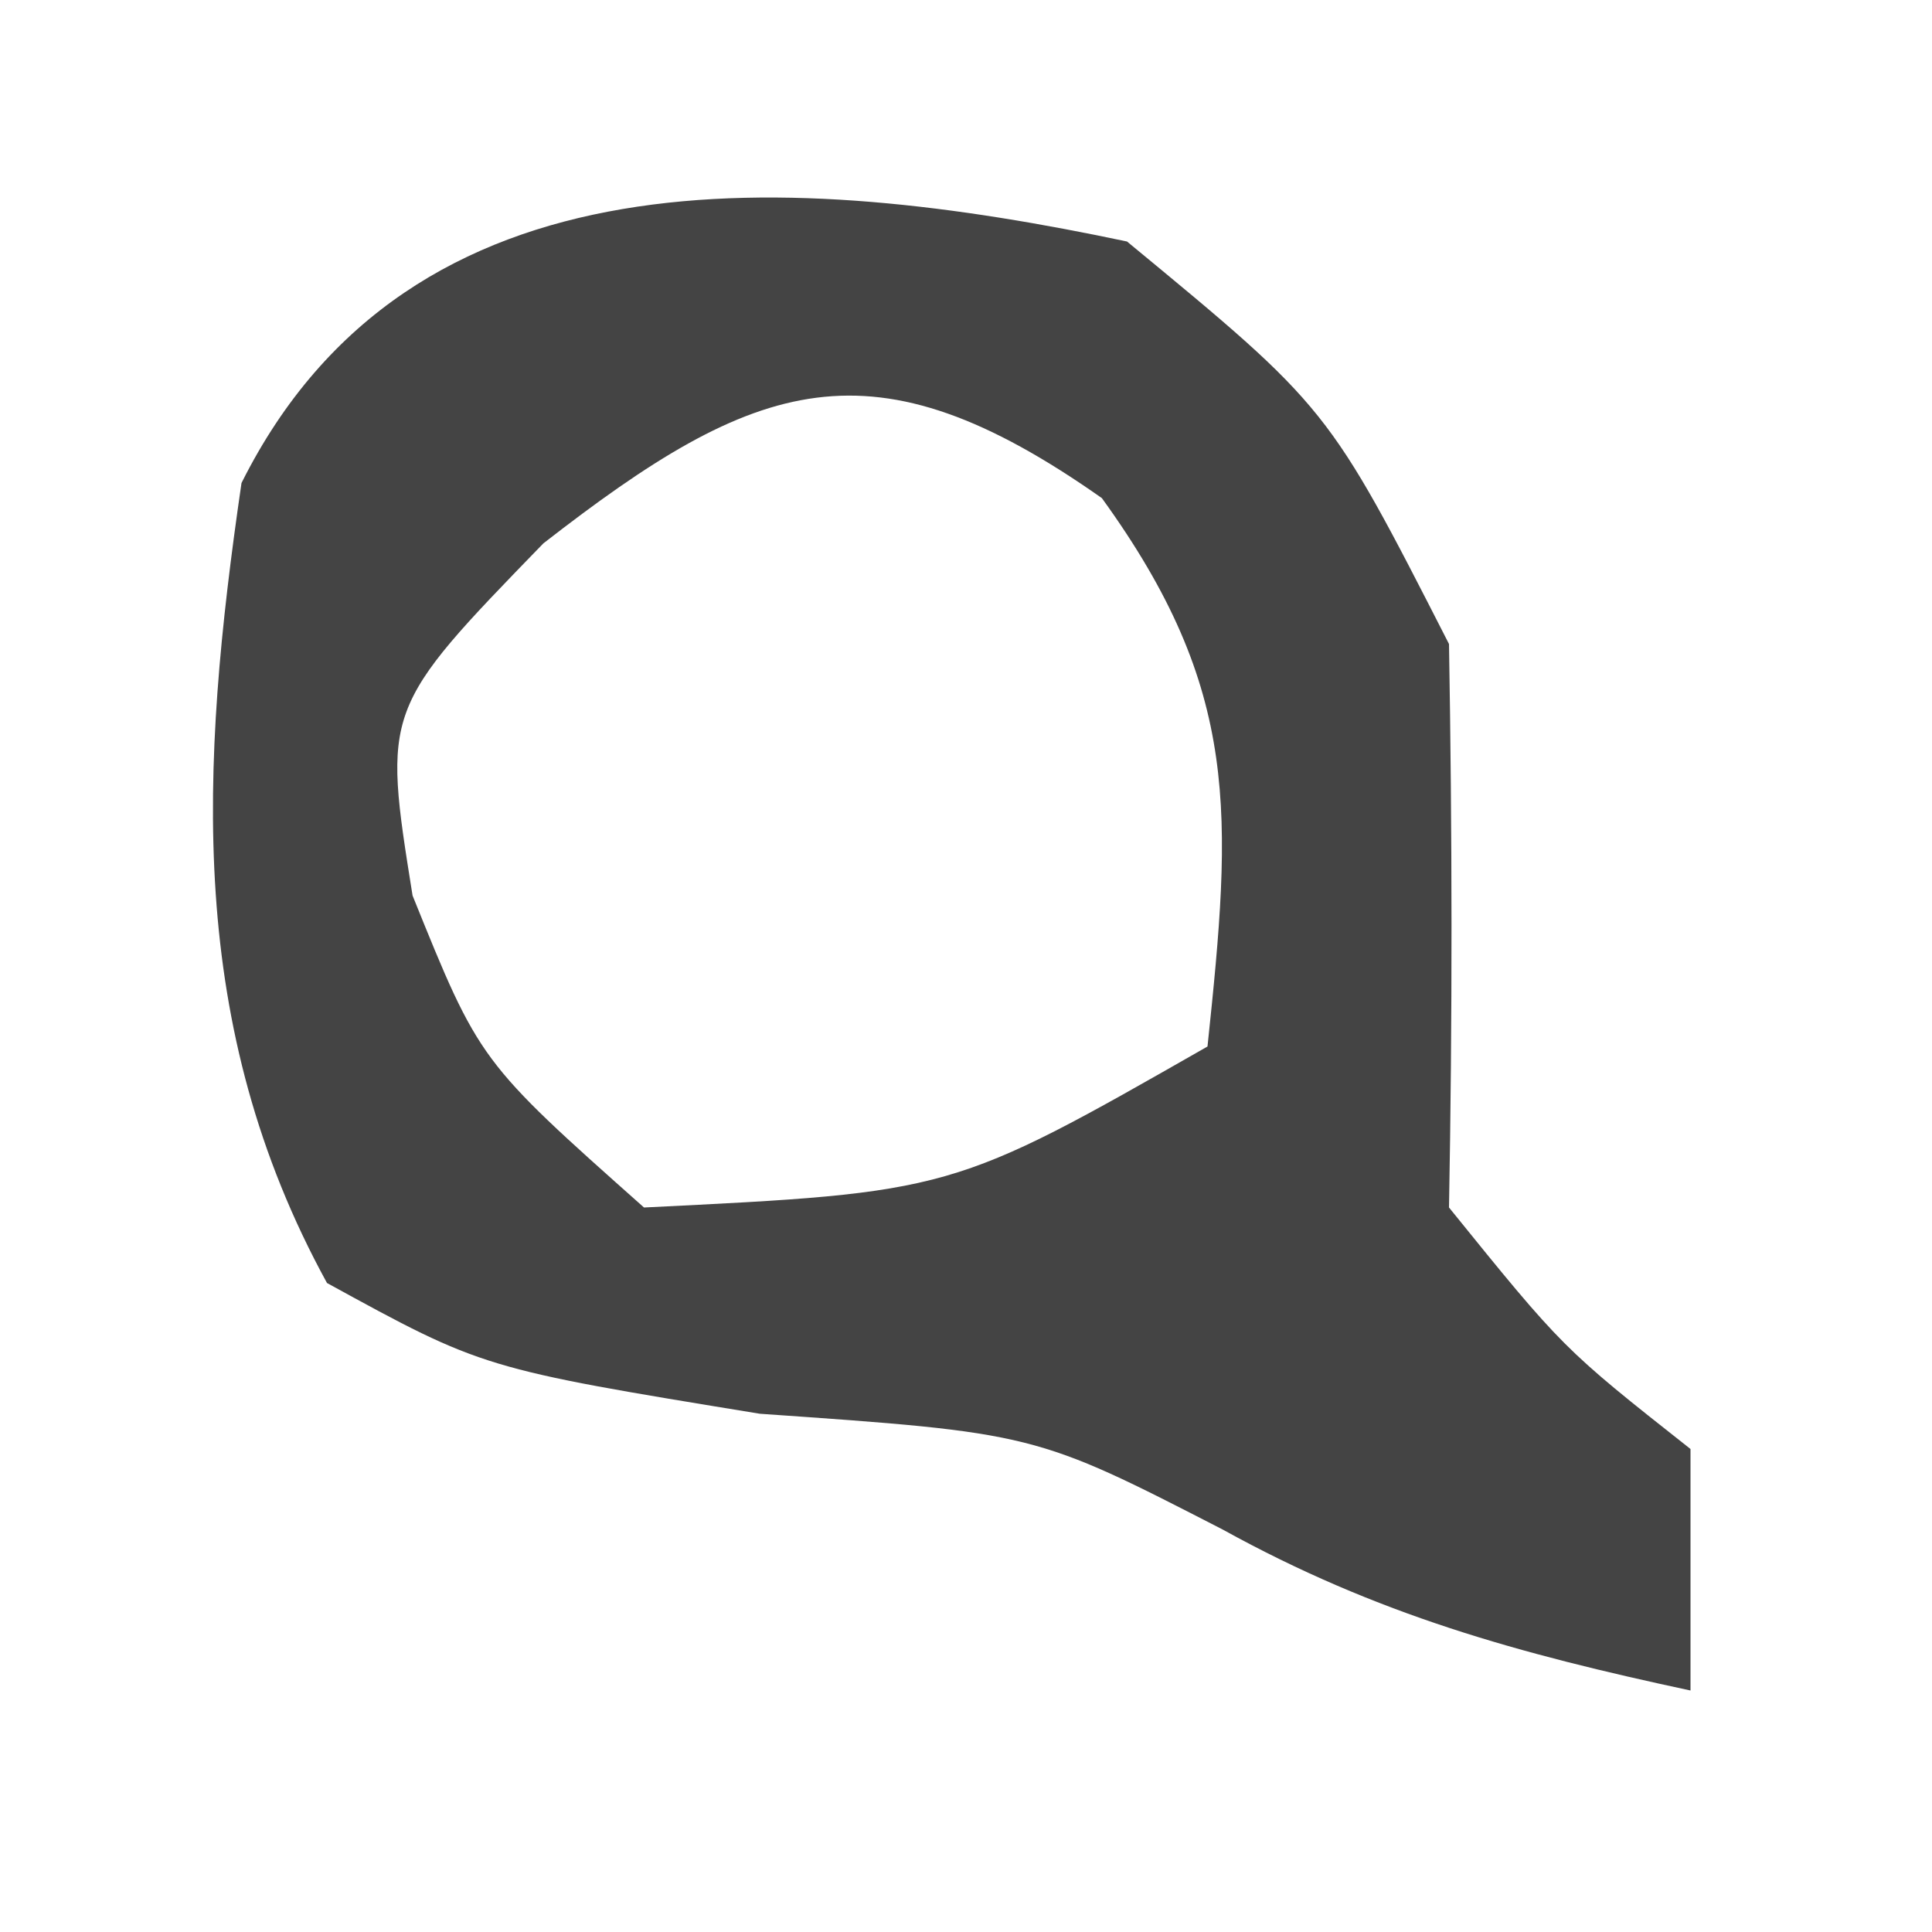
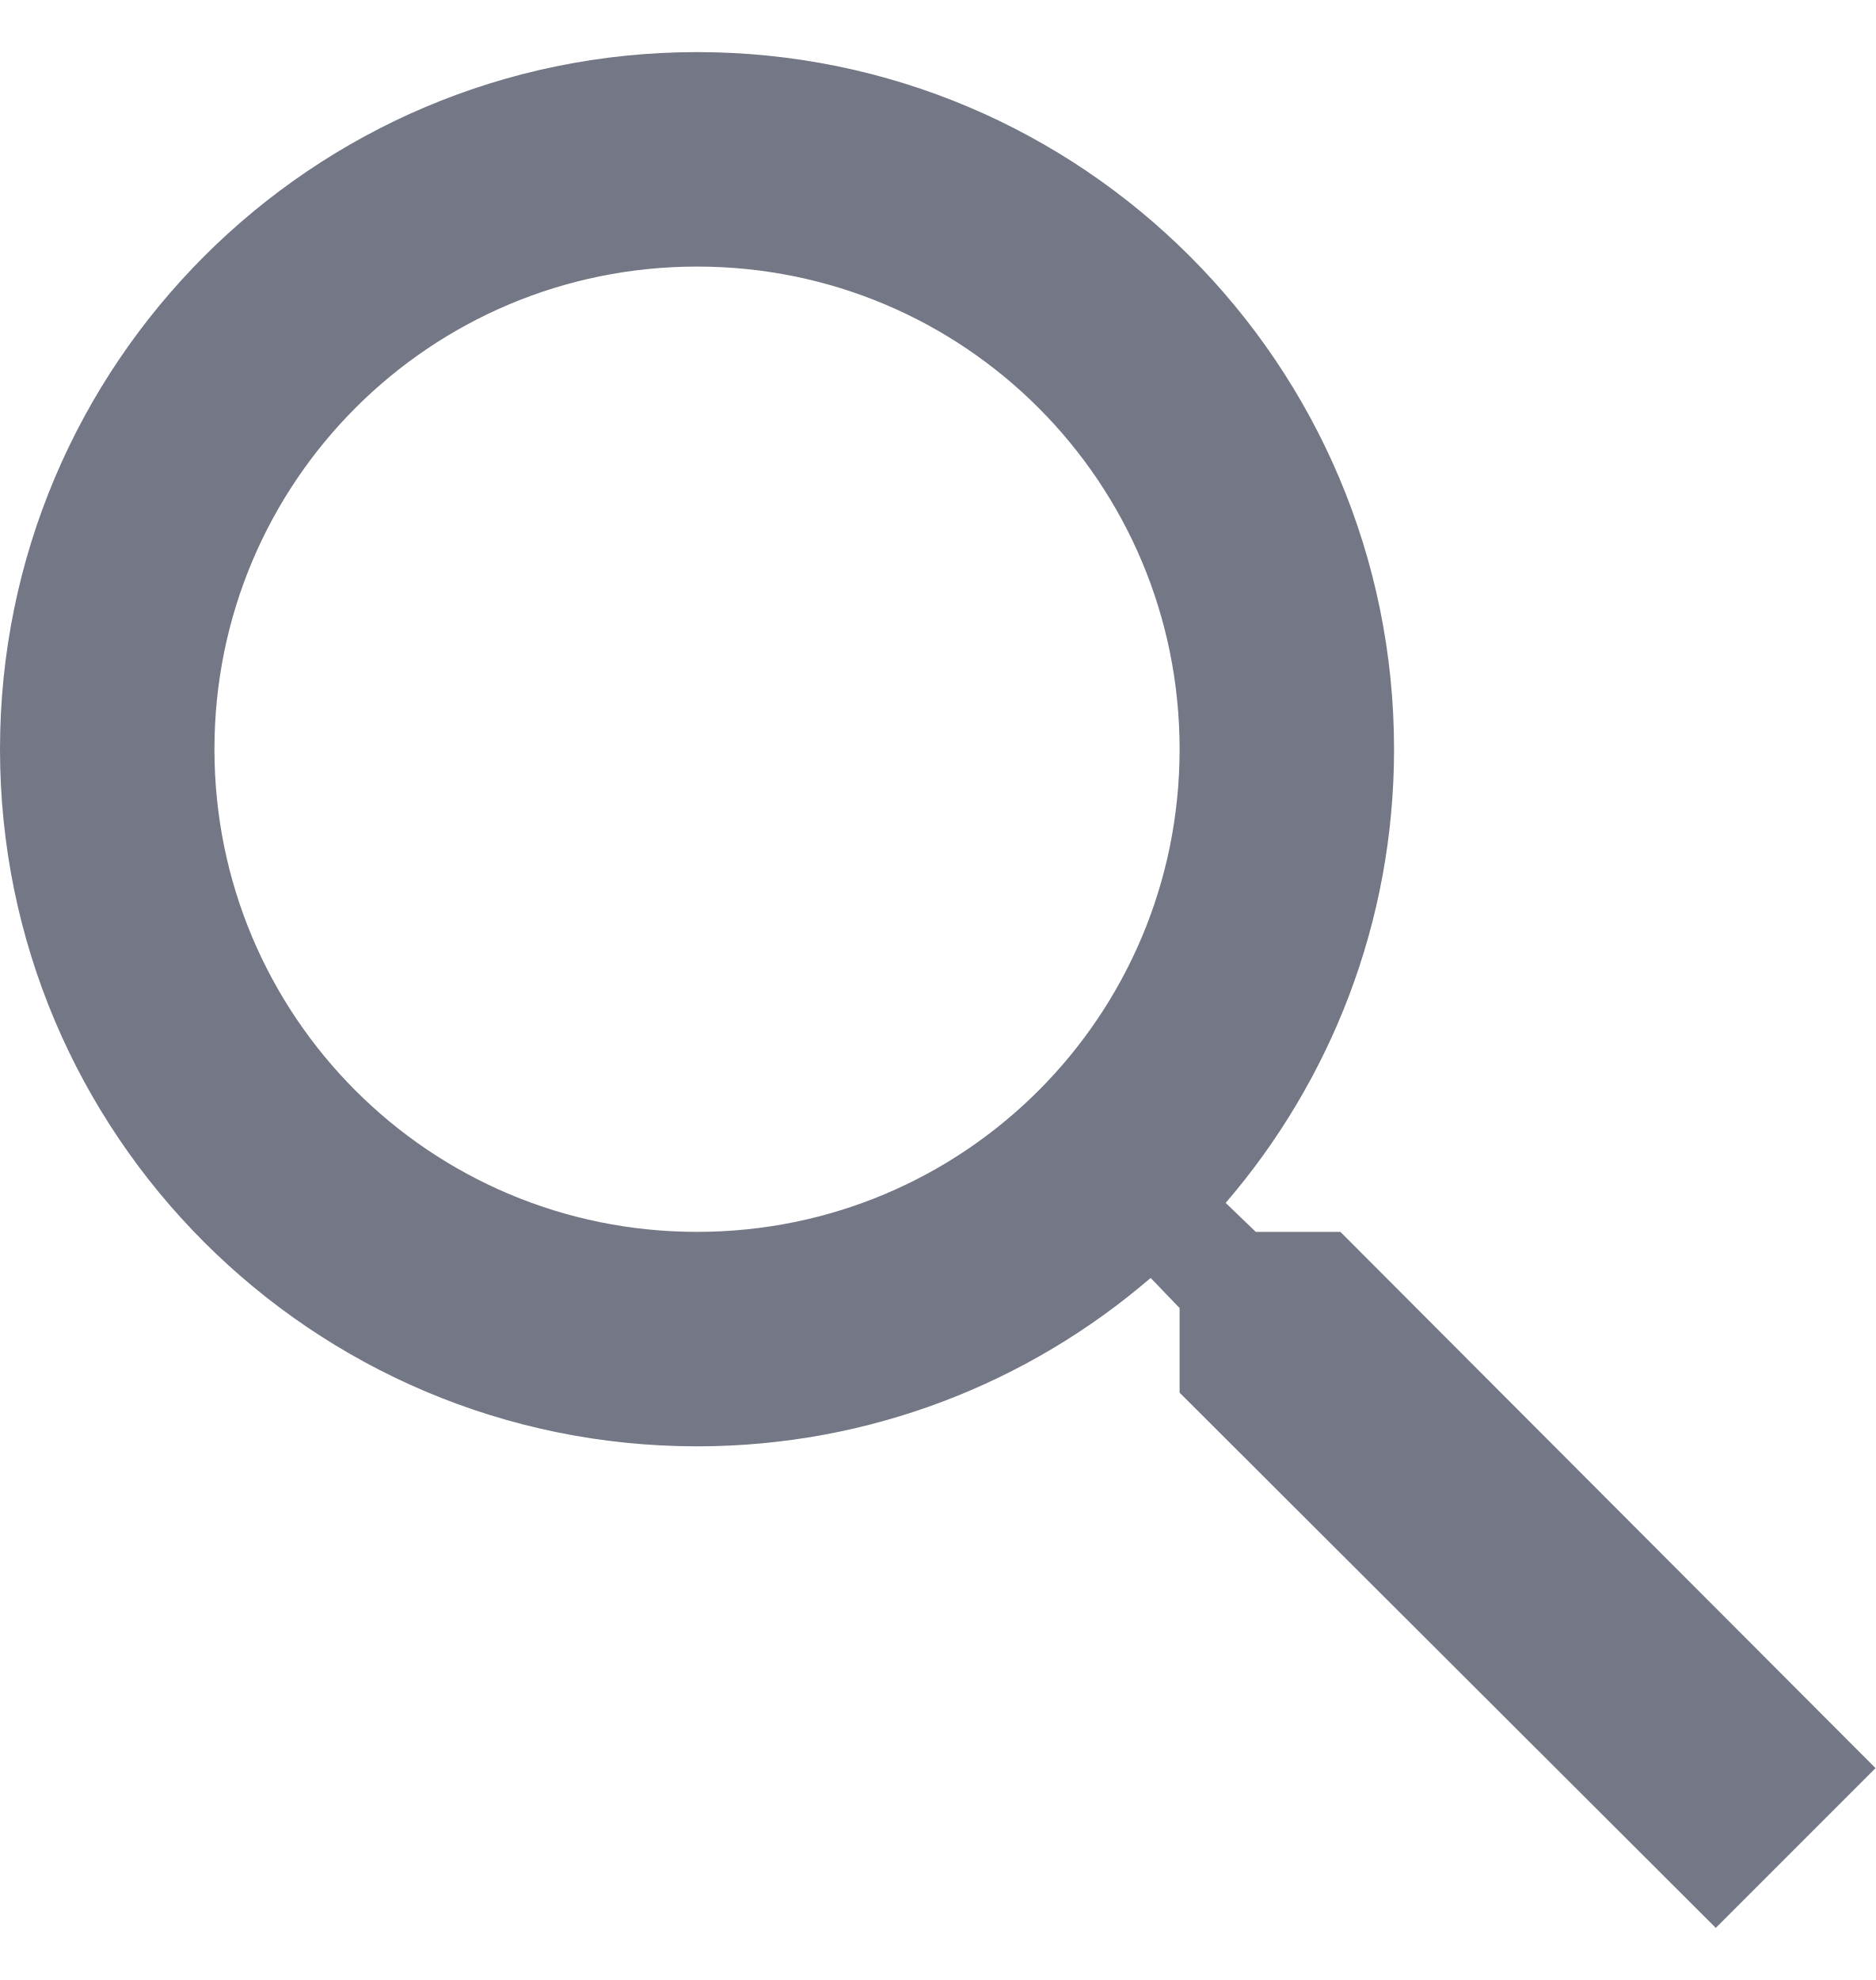
- <svg xmlns="http://www.w3.org/2000/svg" version="1.1" width="24" height="24">
-   <path d="M0 0 C2.5 2.062 2.5 2.062 4 5 C4.04 7.333 4.043 9.667 4 12 C5.417 13.751 5.417 13.751 7 15 C7 15.99 7 16.98 7 18 C4.866 17.543 3.106 17.059 1.188 16 C-1.146 14.8 -1.146 14.8 -4.562 14.562 C-8 14 -8 14 -9.938 12.938 C-11.69 9.741 -11.518 6.551 -11 3 C-8.9 -1.199 -4.147 -0.876 0 0 Z M-7.25 3.75 C-9.246 5.806 -9.246 5.806 -8.875 8.125 C-8.044 10.183 -8.044 10.183 -6 12 C-2.174 11.812 -2.174 11.812 1 10 C1.304 7.113 1.418 5.578 -0.312 3.188 C-3.169 1.177 -4.595 1.685 -7.25 3.75 Z " fill="#444444" transform="translate(14,3)" />
+ <svg xmlns="http://www.w3.org/2000/svg" width="18" height="19" viewBox="0 0 18 19" fill="none">
+   <path d="M12.864 11.821H12.052L11.763 11.543C12.772 10.37 13.379 8.846 13.379 7.19C13.379 3.495 10.384 0.5 6.69 0.5C2.995 0.5 0 3.495 0 7.19C0 10.884 2.995 13.879 6.69 13.879C8.346 13.879 9.87 13.272 11.043 12.263L11.321 12.552V13.364L16.467 18.5L18 16.967L12.864 11.821ZM6.69 11.821C4.127 11.821 2.058 9.752 2.058 7.19C2.058 4.627 4.127 2.558 6.69 2.558C9.252 2.558 11.321 4.627 11.321 7.19C11.321 9.752 9.252 11.821 6.69 11.821Z" fill="#747785" />
</svg>
